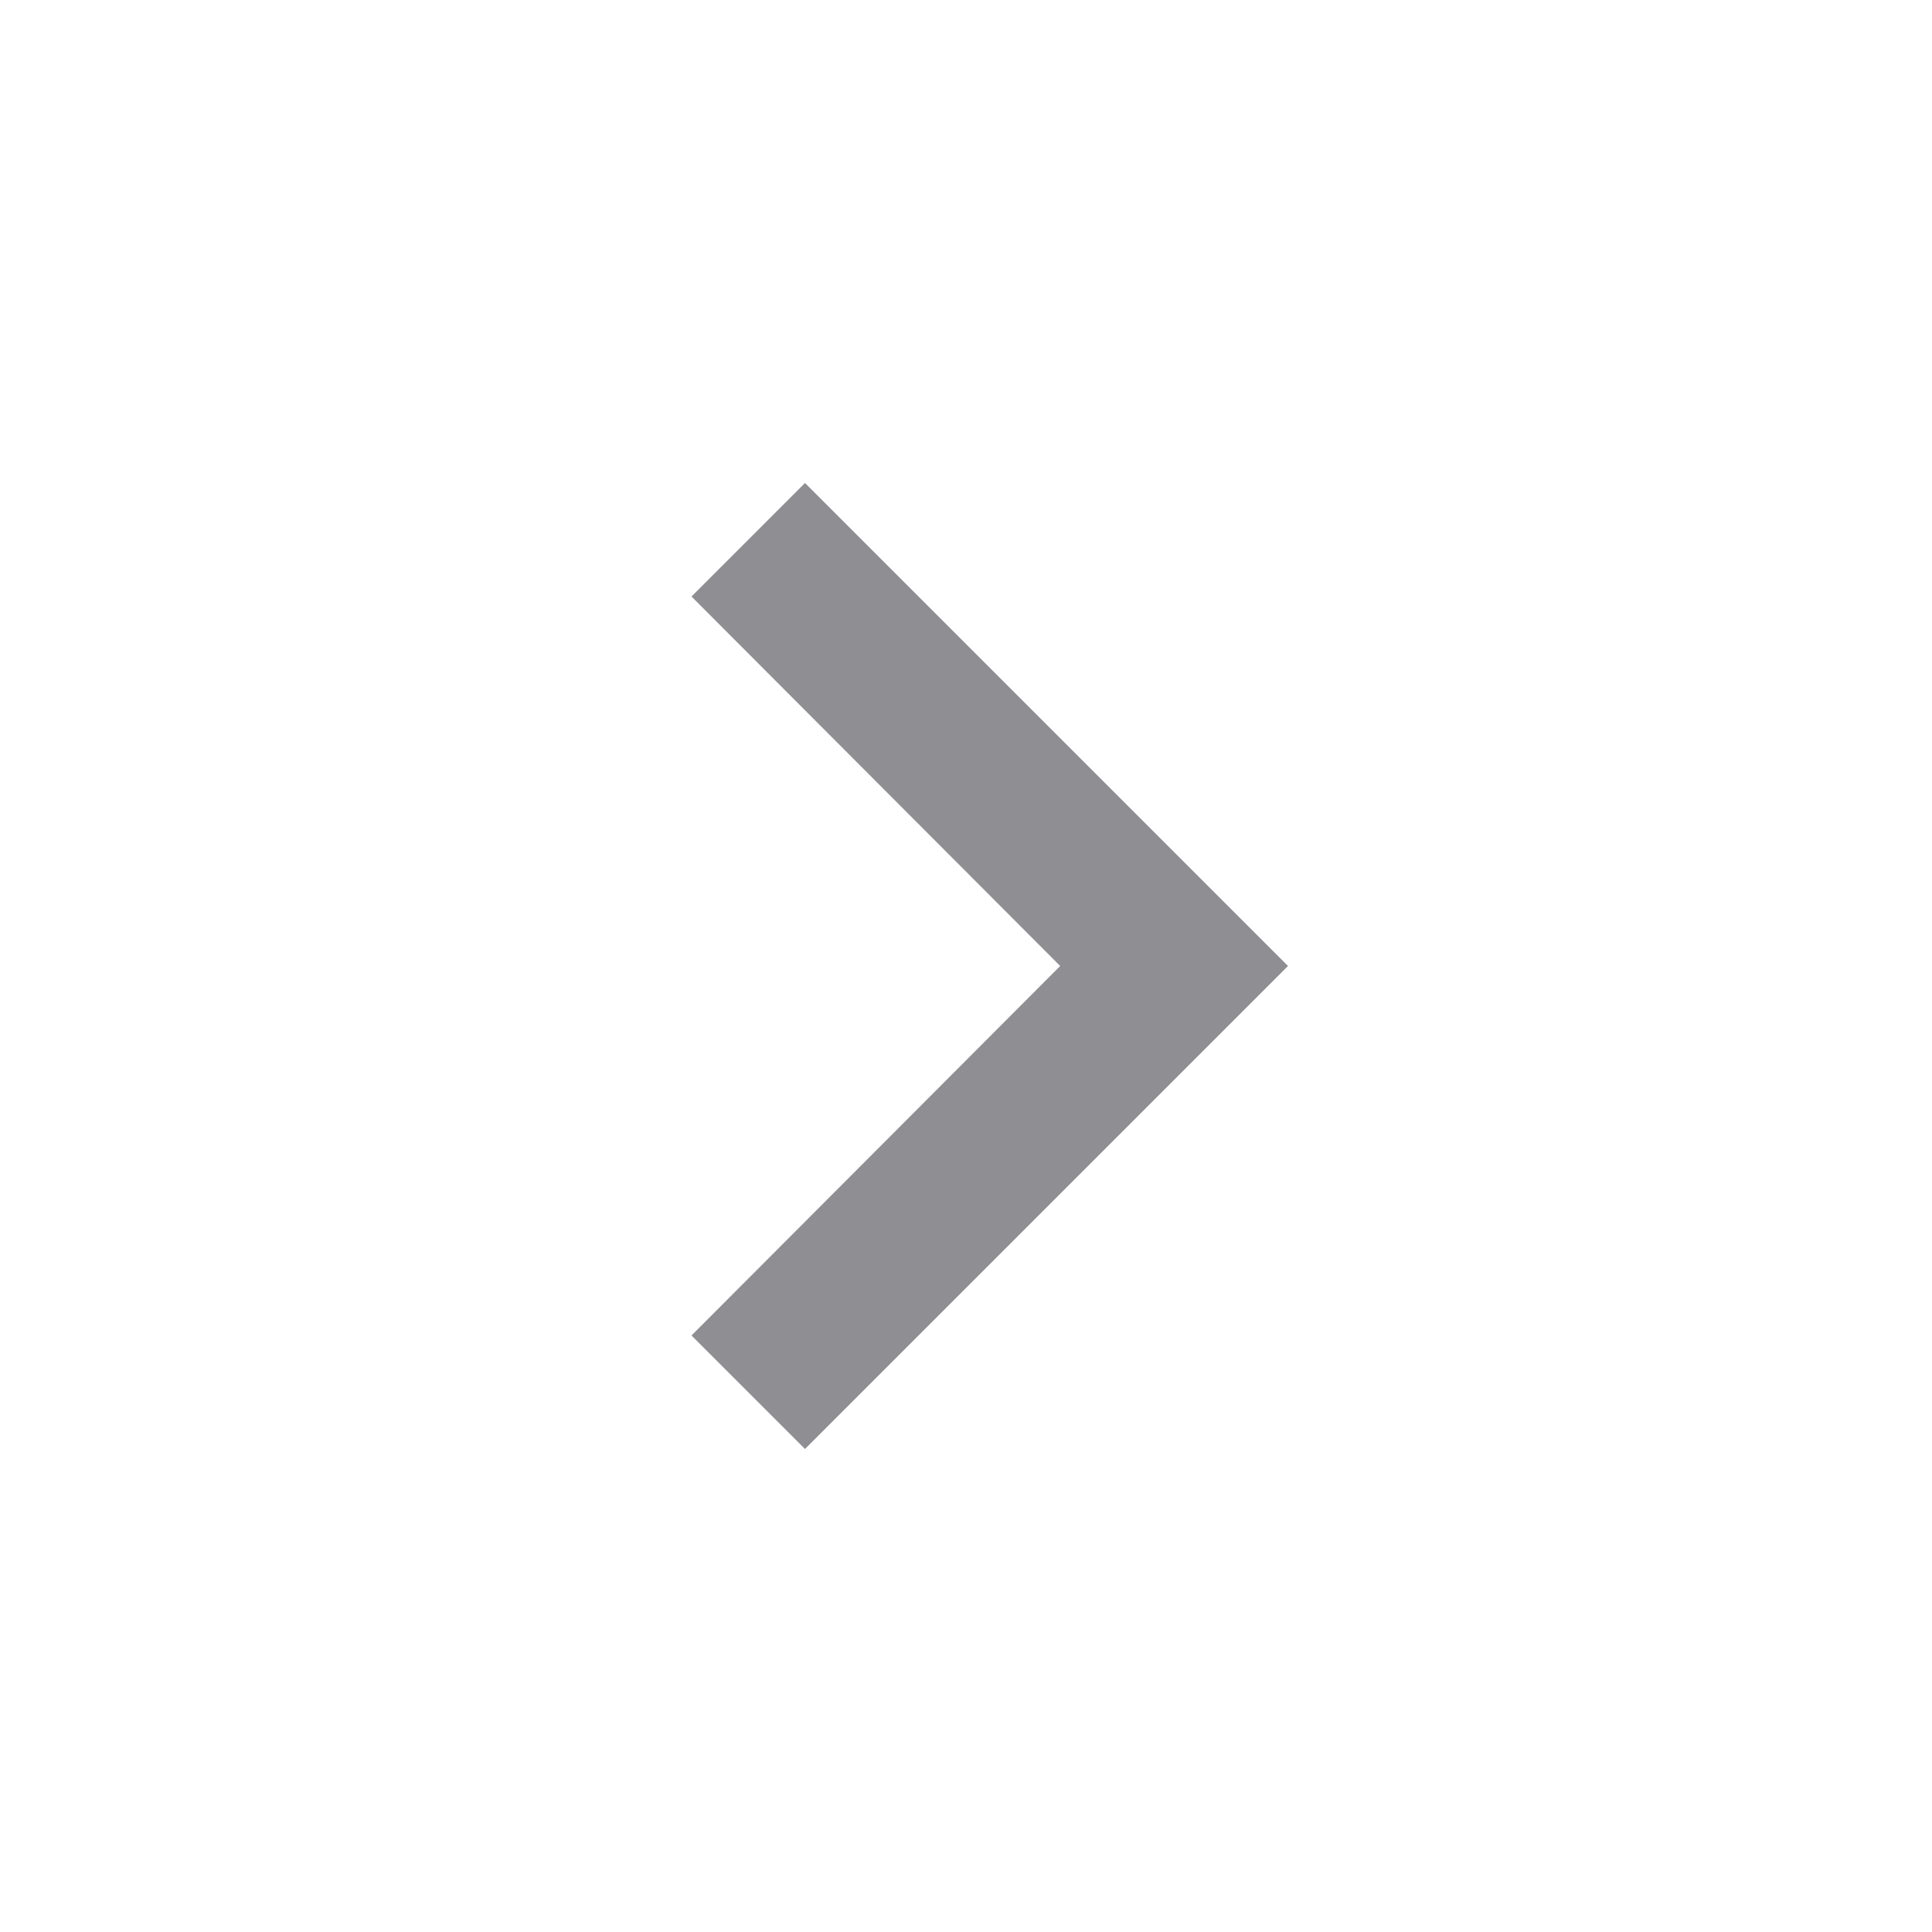
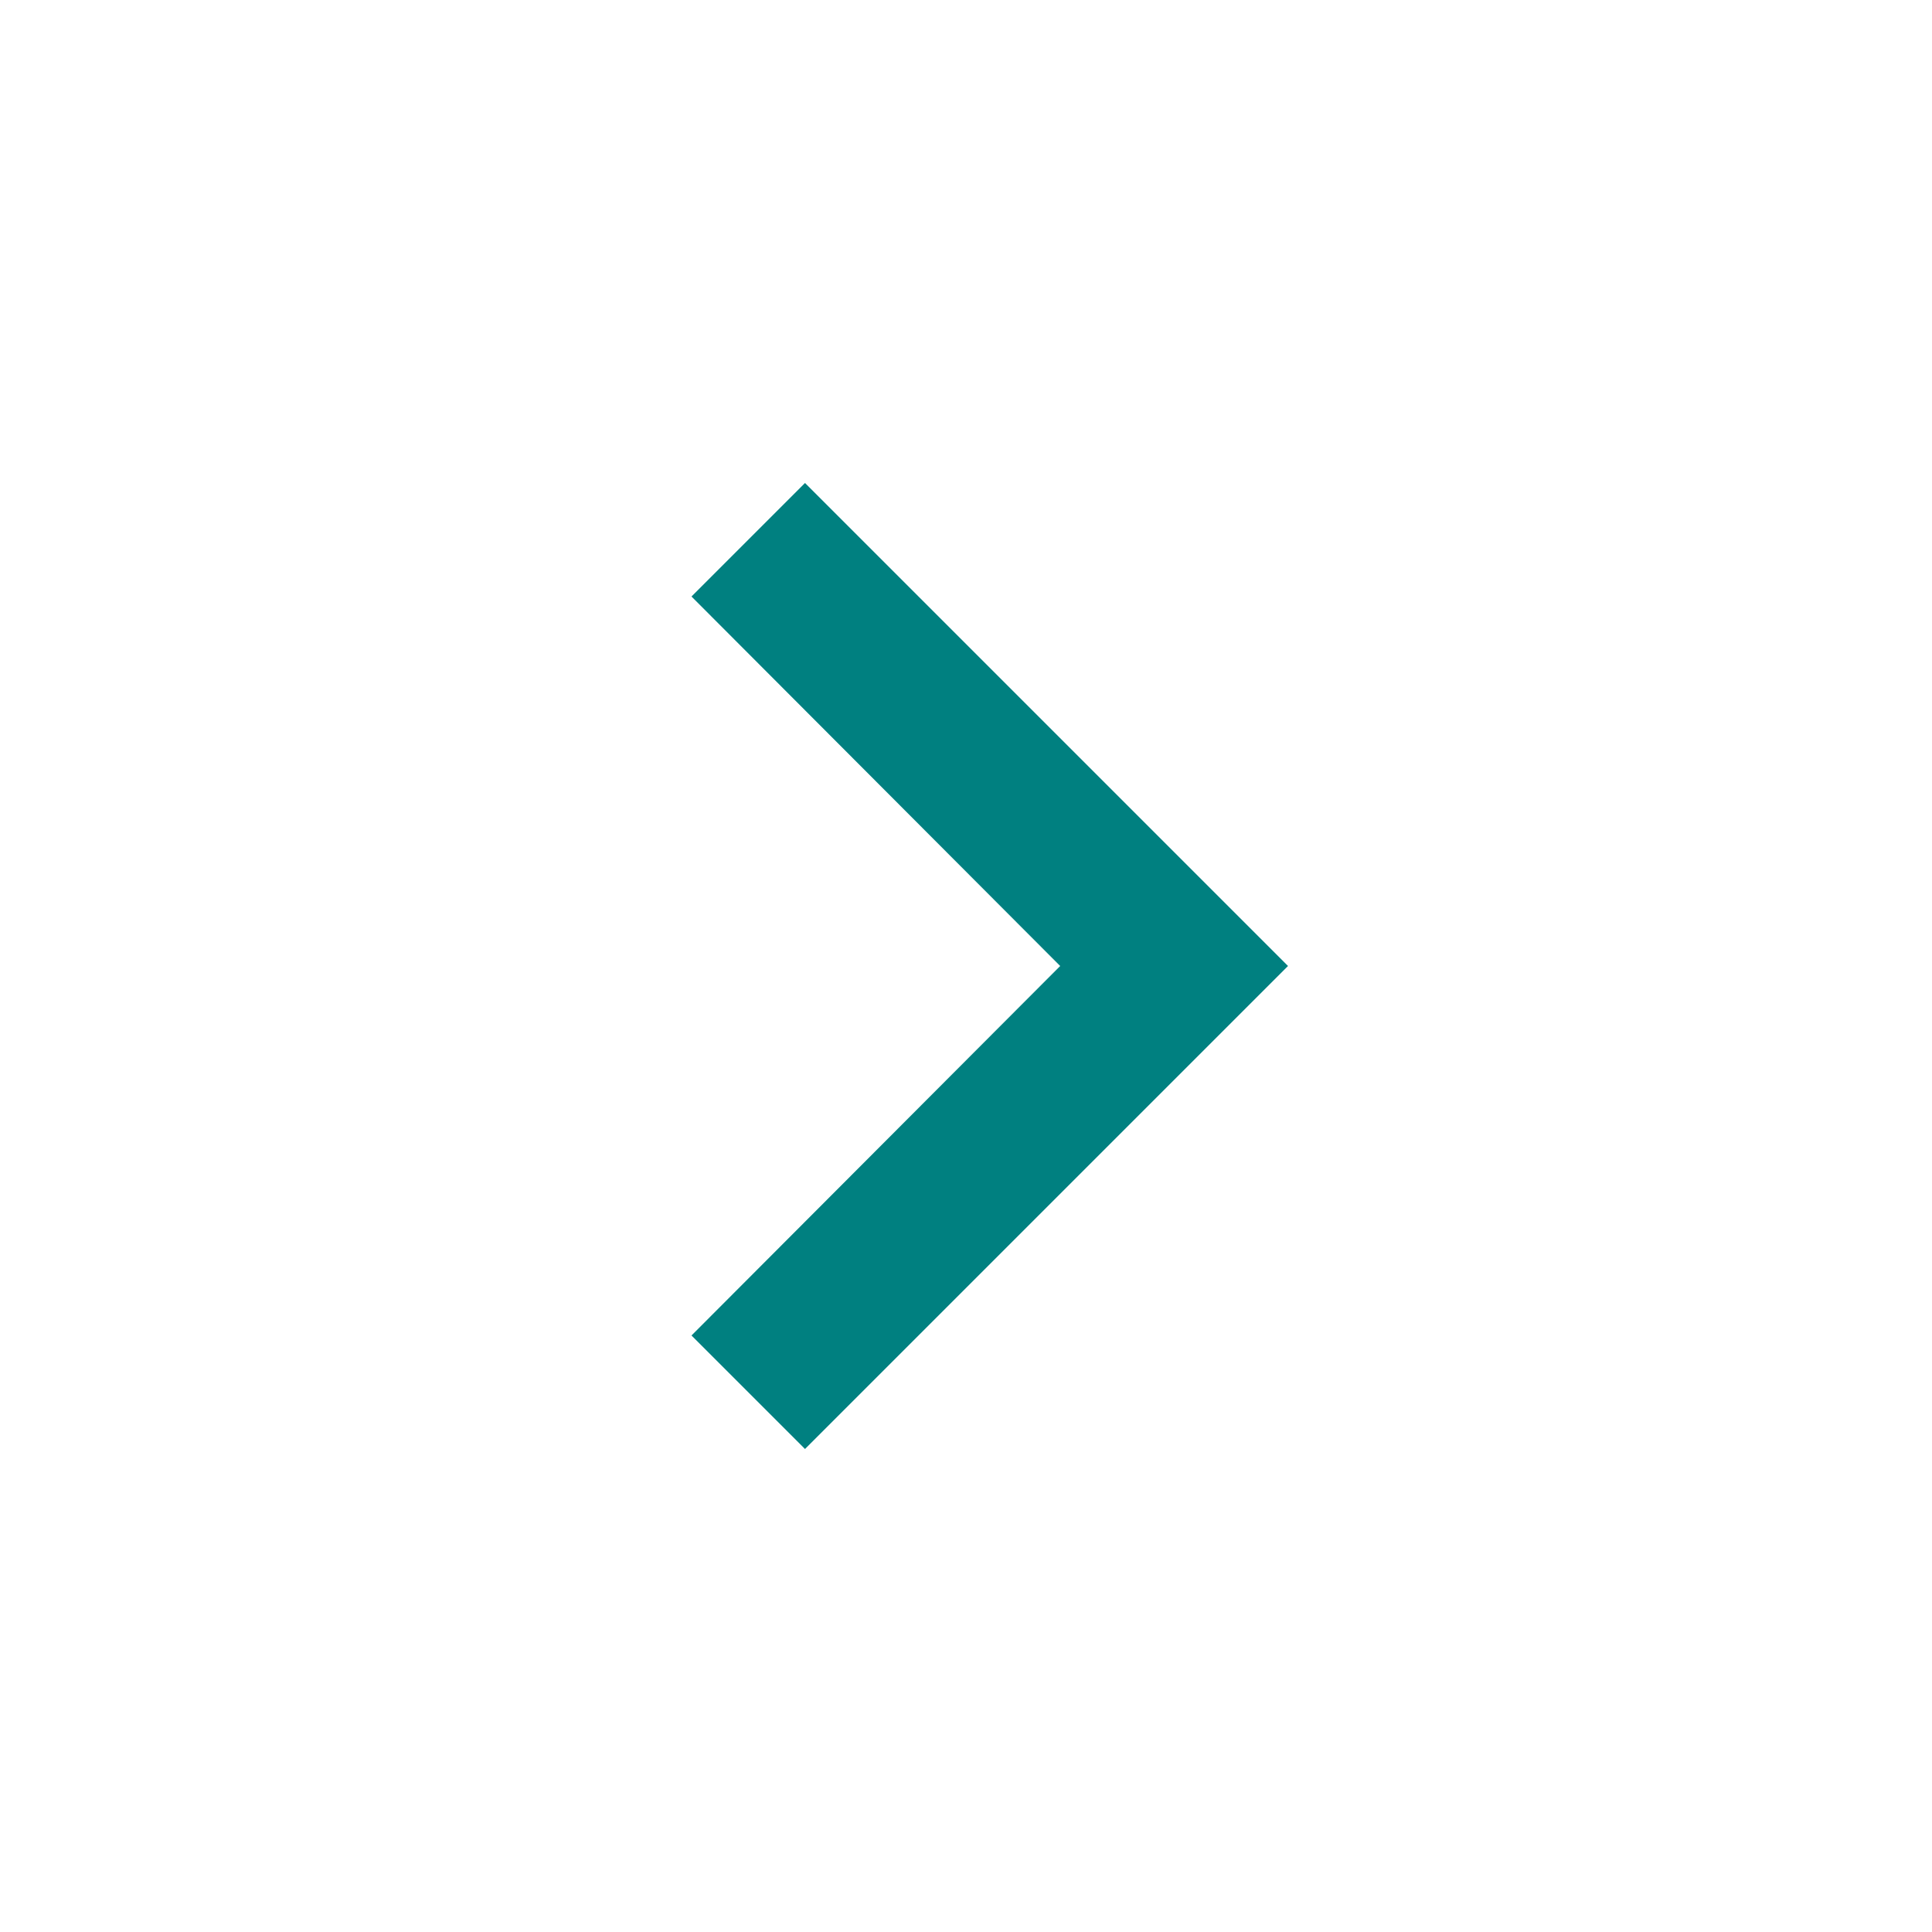
<svg xmlns="http://www.w3.org/2000/svg" width="24" height="24" viewBox="0 0 24 24" fill="none">
-   <path fill-rule="evenodd" clip-rule="evenodd" d="M10 6L8.59 7.41L13.17 12L8.59 16.59L10 18L16 12L10 6Z" fill="#8E8E93" />
+   <path fill-rule="evenodd" clip-rule="evenodd" d="M10 6L8.59 7.41L13.17 12L8.59 16.59L10 18L16 12L10 6Z" fill="#008080" />
</svg>
